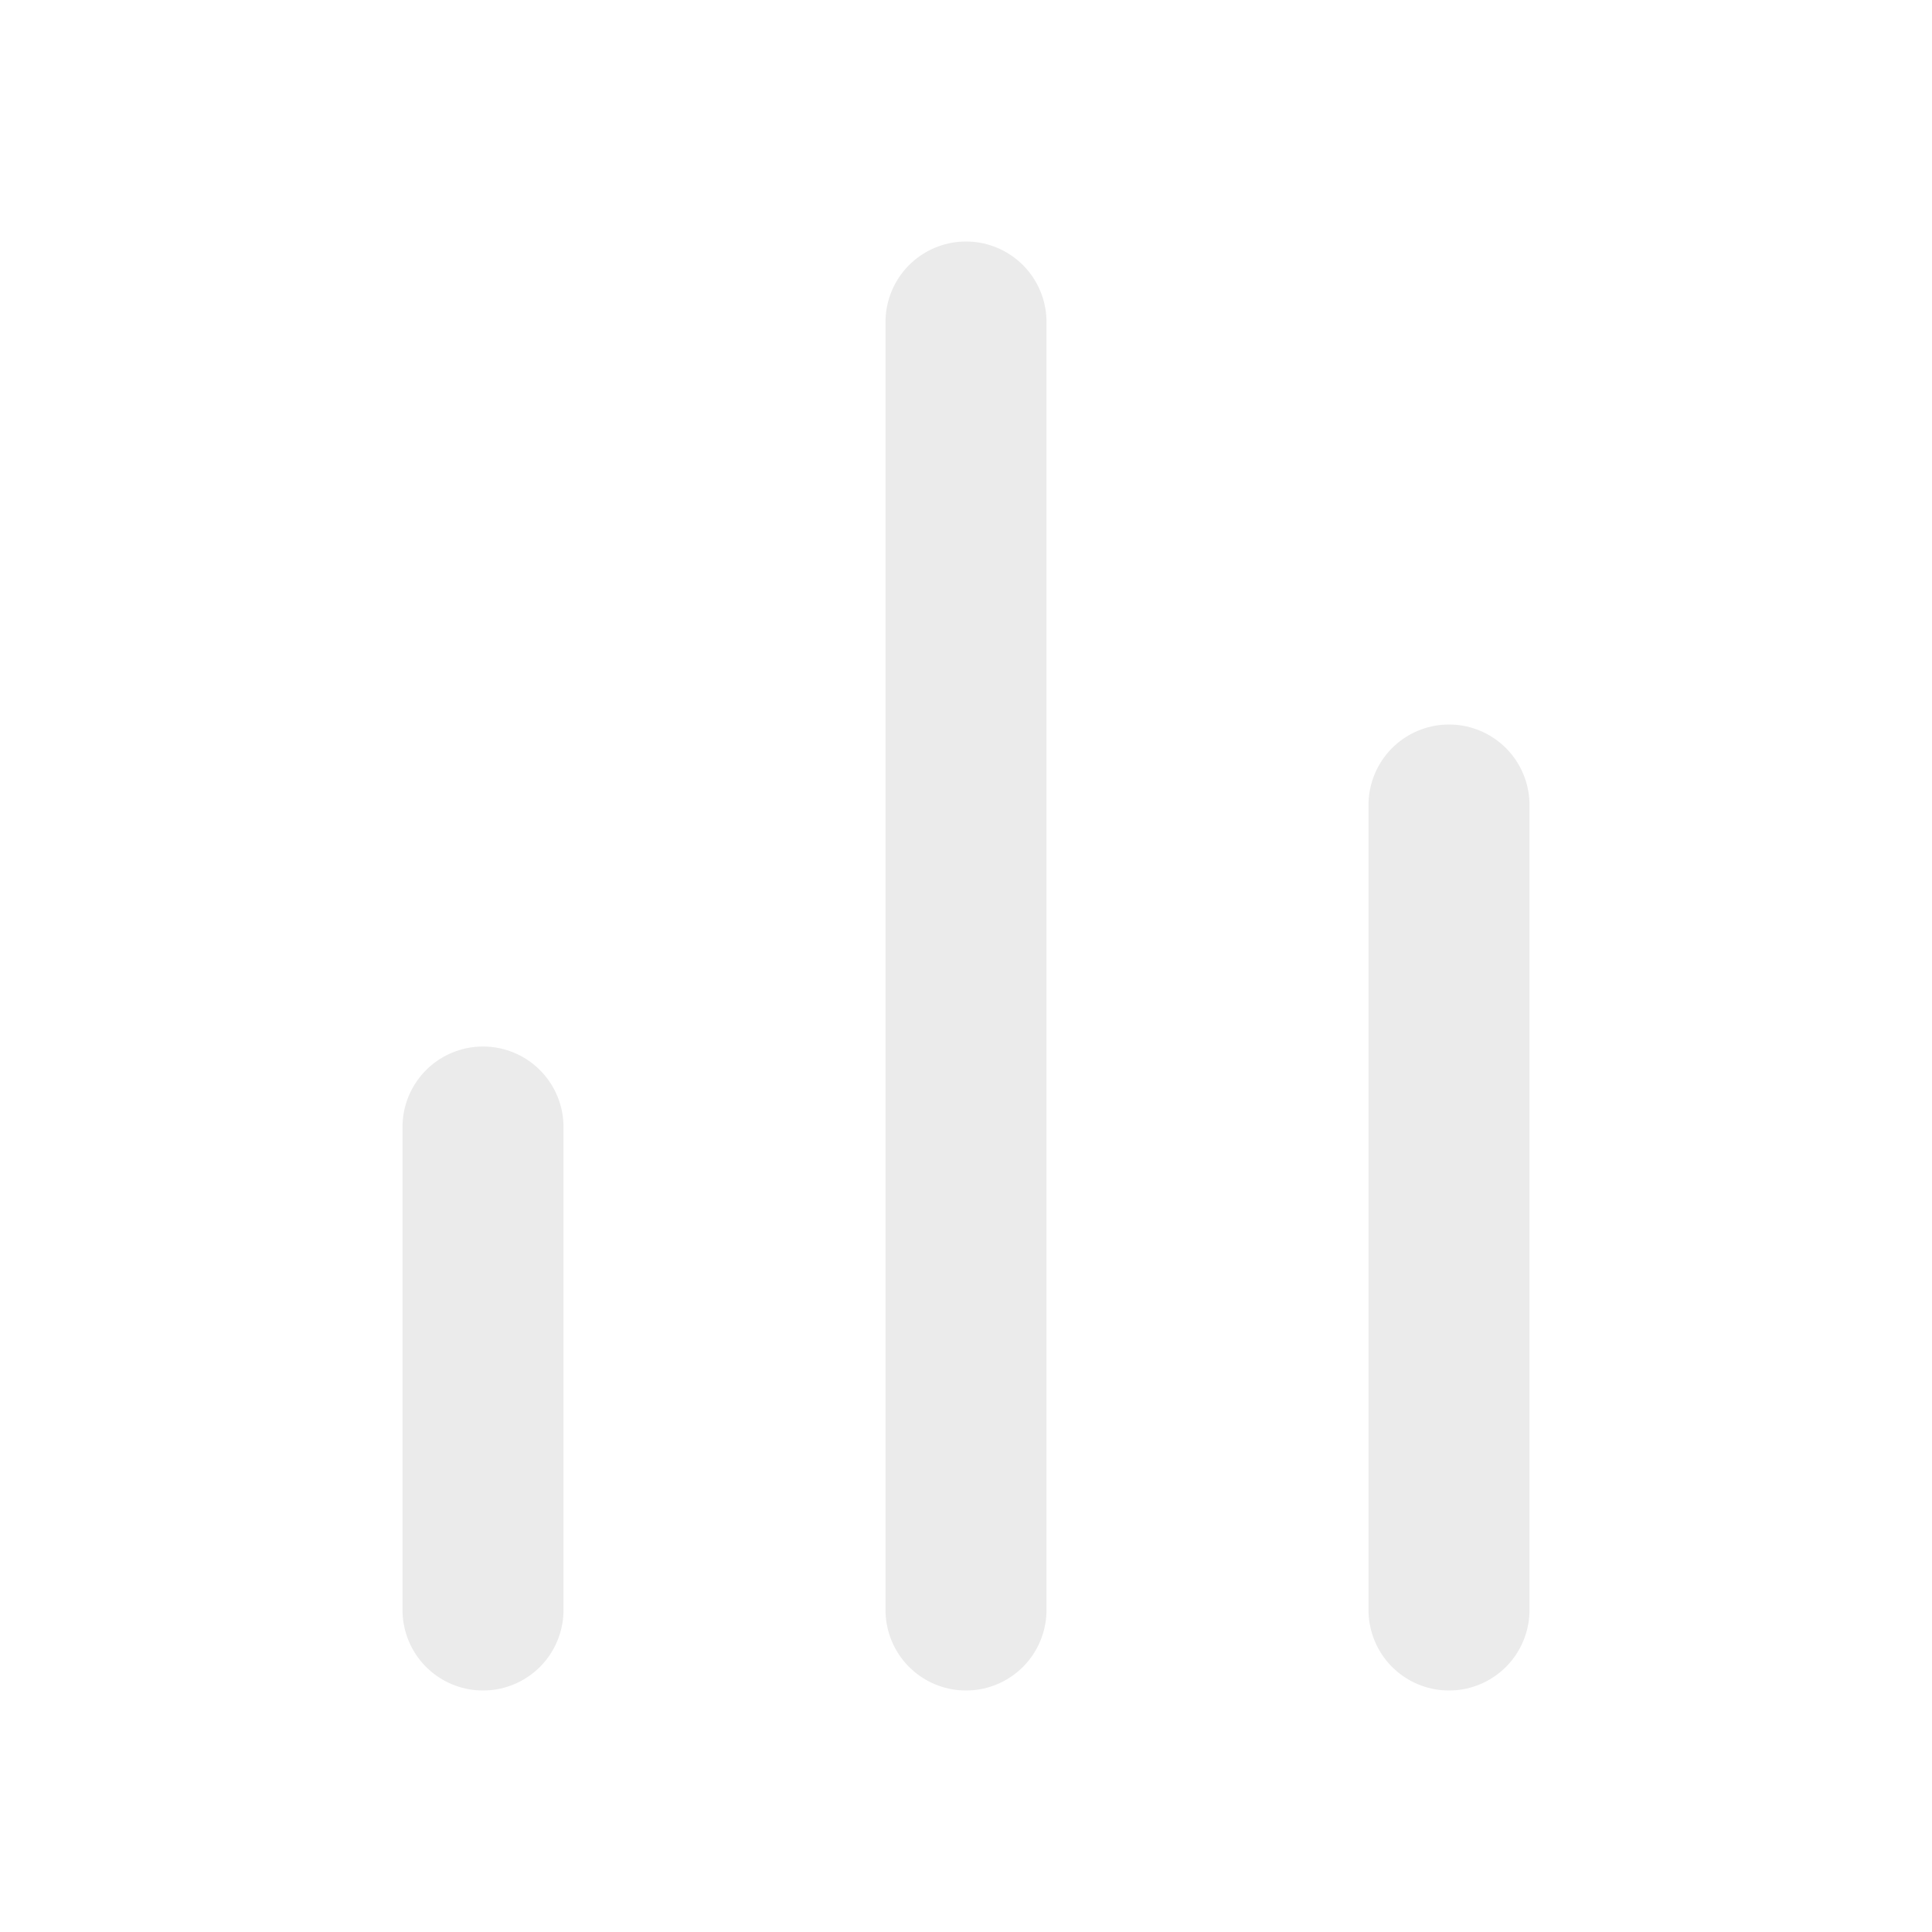
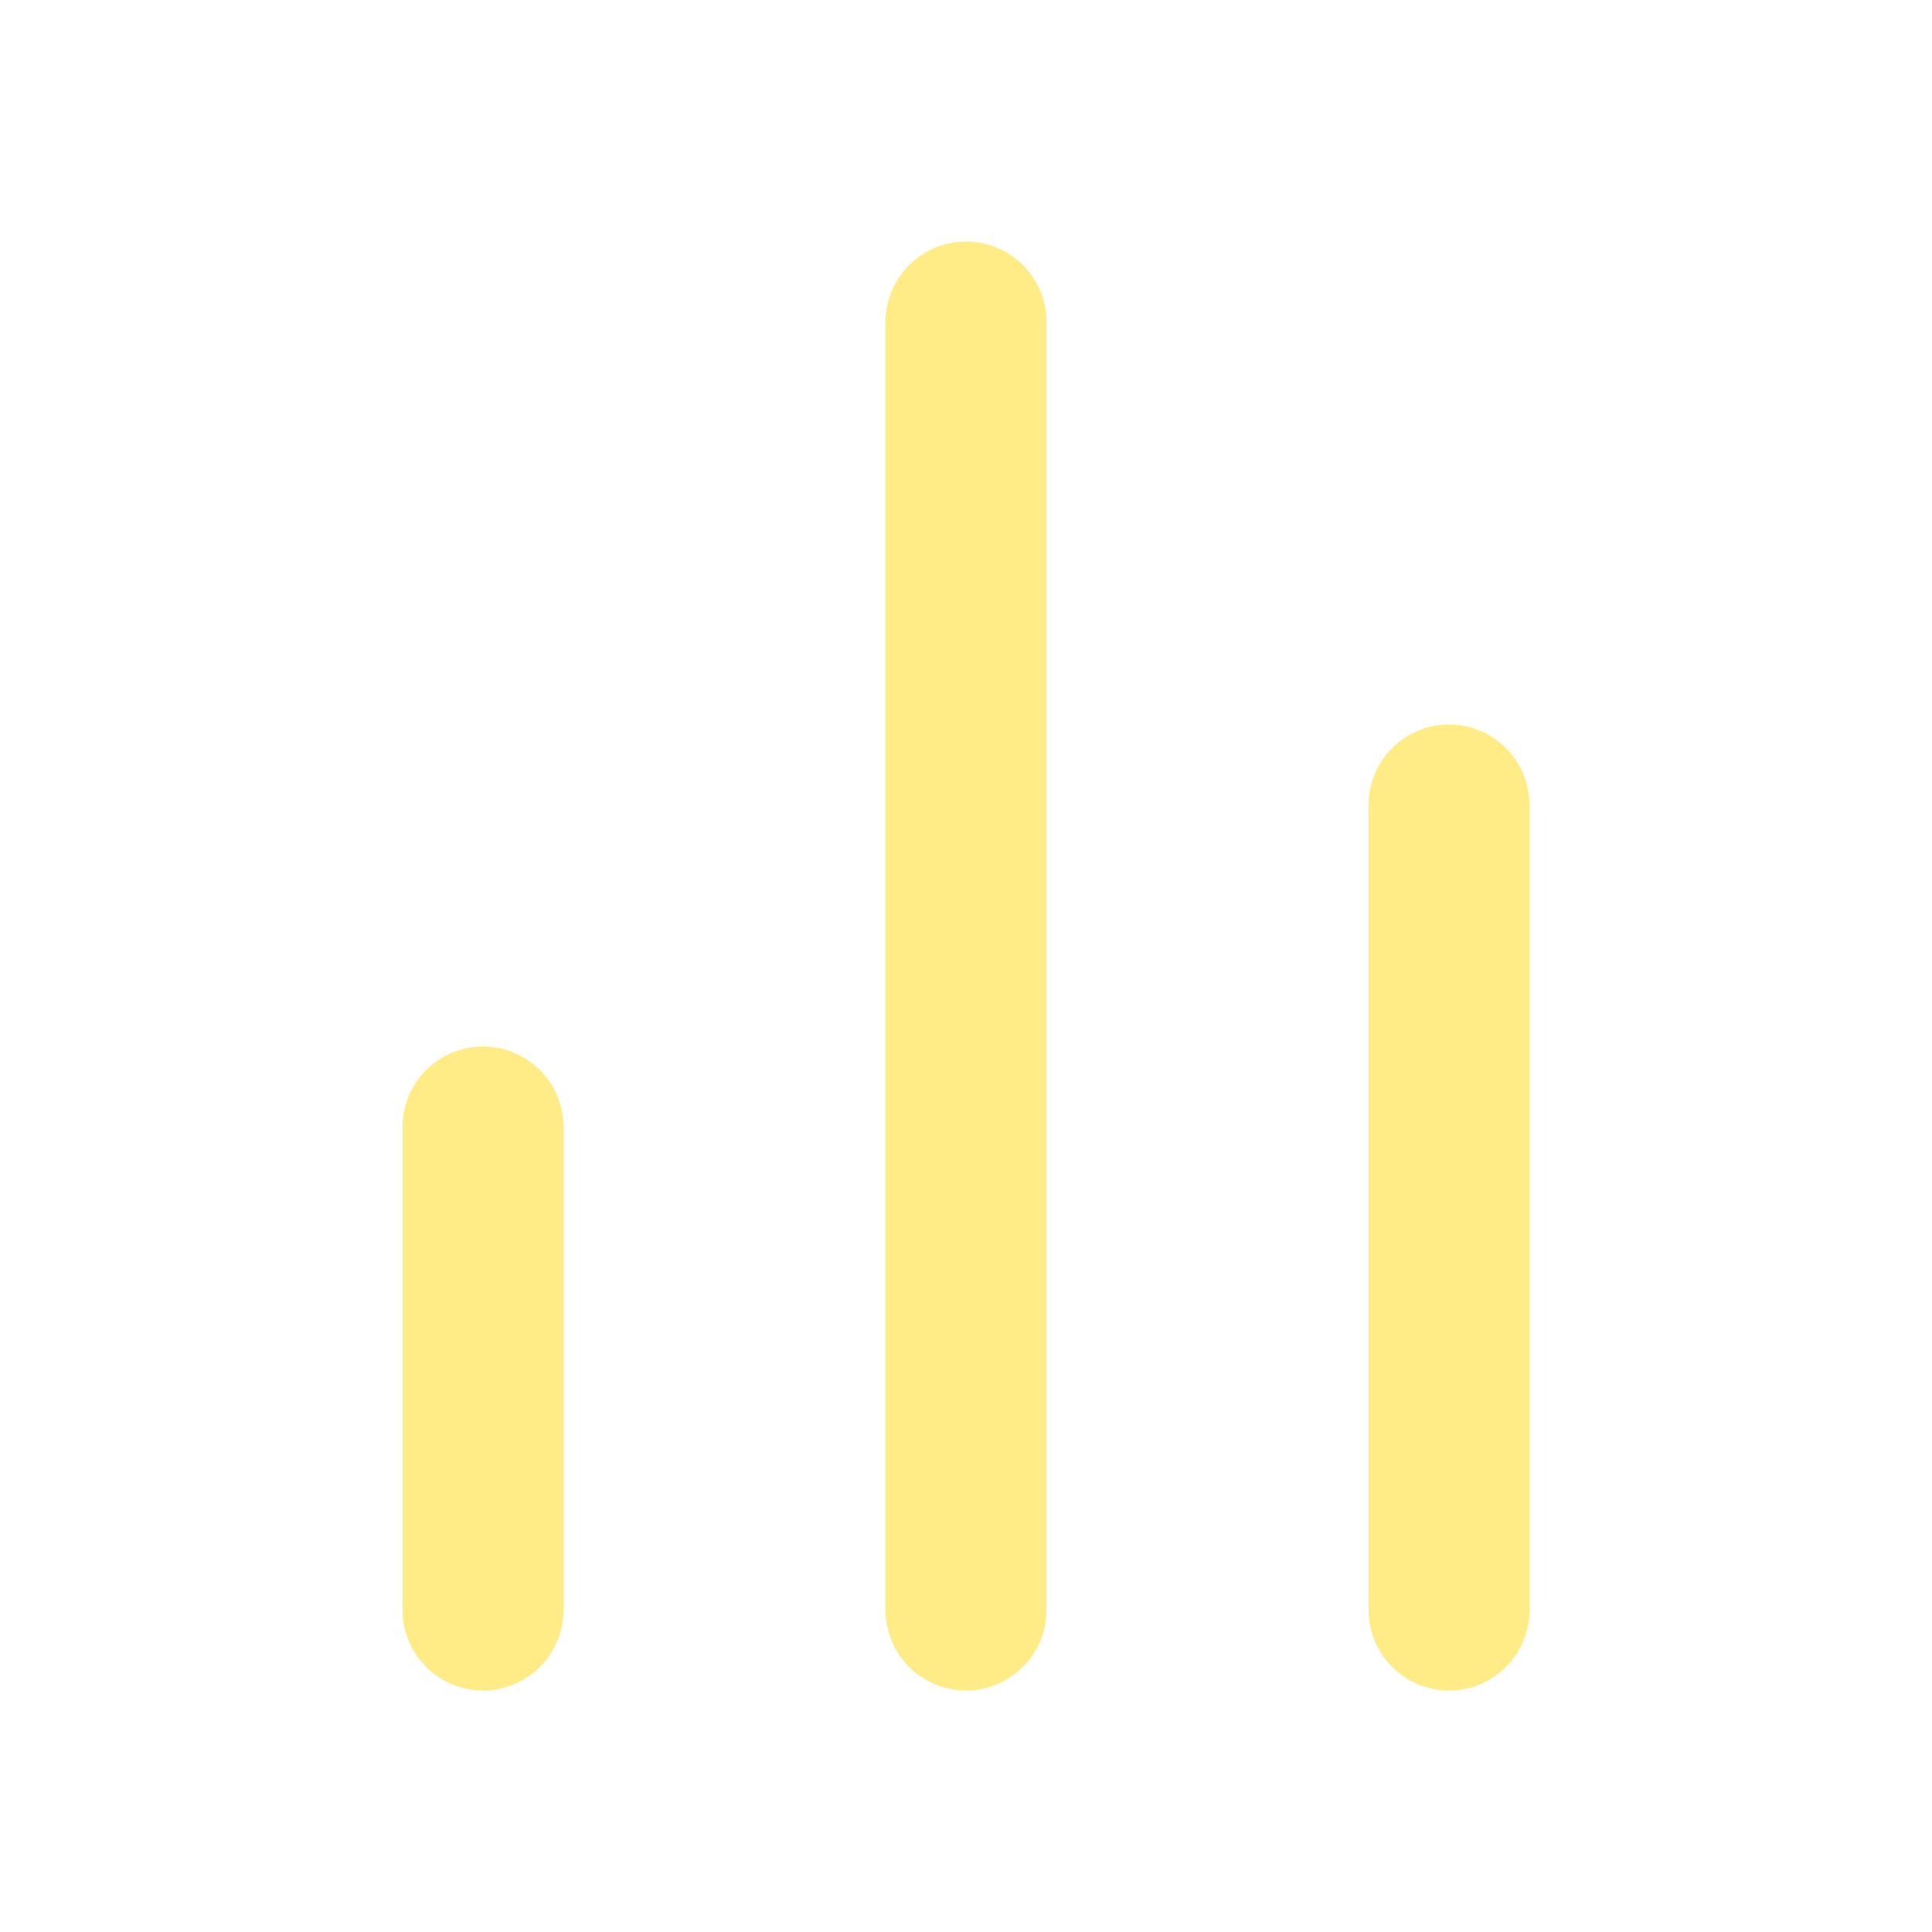
- <svg xmlns="http://www.w3.org/2000/svg" width="48" height="48" viewBox="0 0 24 24" fill="none" stroke="#EBEBEB" stroke-width="2" stroke-linecap="round" stroke-linejoin="round" class="feather feather-bar-chart-2">
+ <svg xmlns="http://www.w3.org/2000/svg" width="48" height="48" viewBox="0 0 24 24" fill="none" stroke="#FFEC87" stroke-width="2" stroke-linecap="round" stroke-linejoin="round" class="feather feather-bar-chart-2">
  <line x1="18" y1="20" x2="18" y2="10" />
  <line x1="12" y1="20" x2="12" y2="4" />
  <line x1="6" y1="20" x2="6" y2="14" />
</svg>
